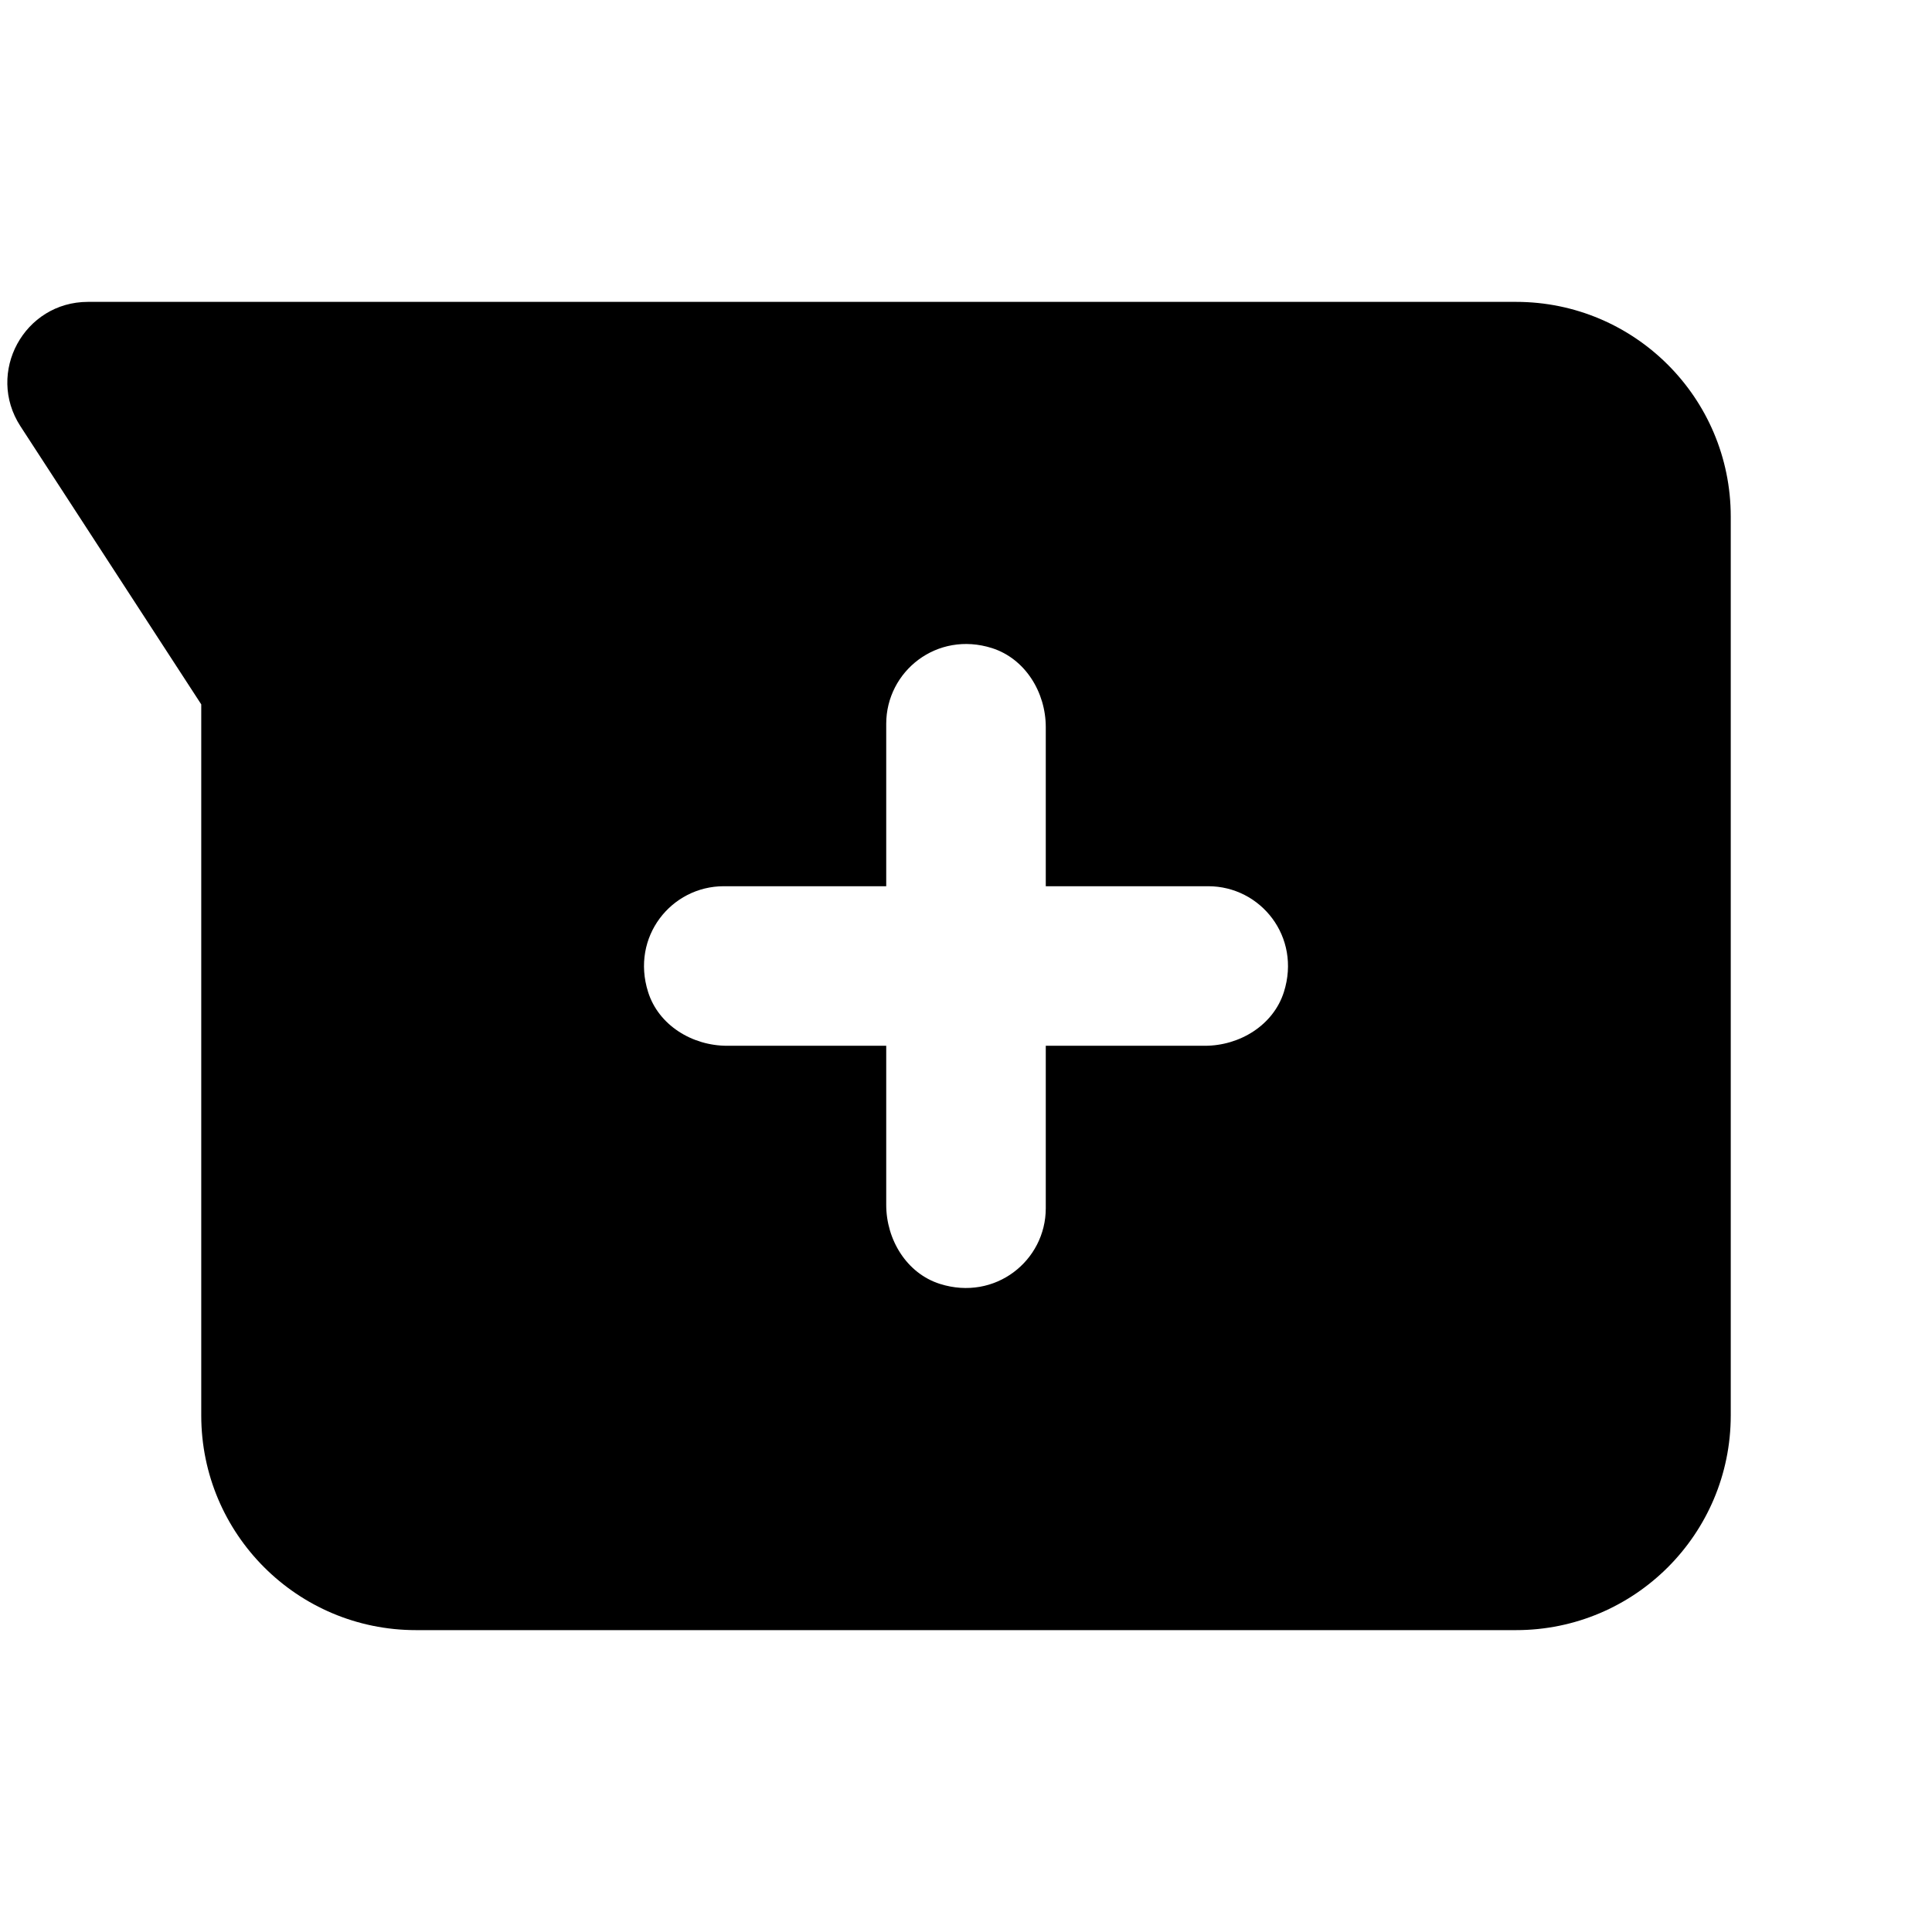
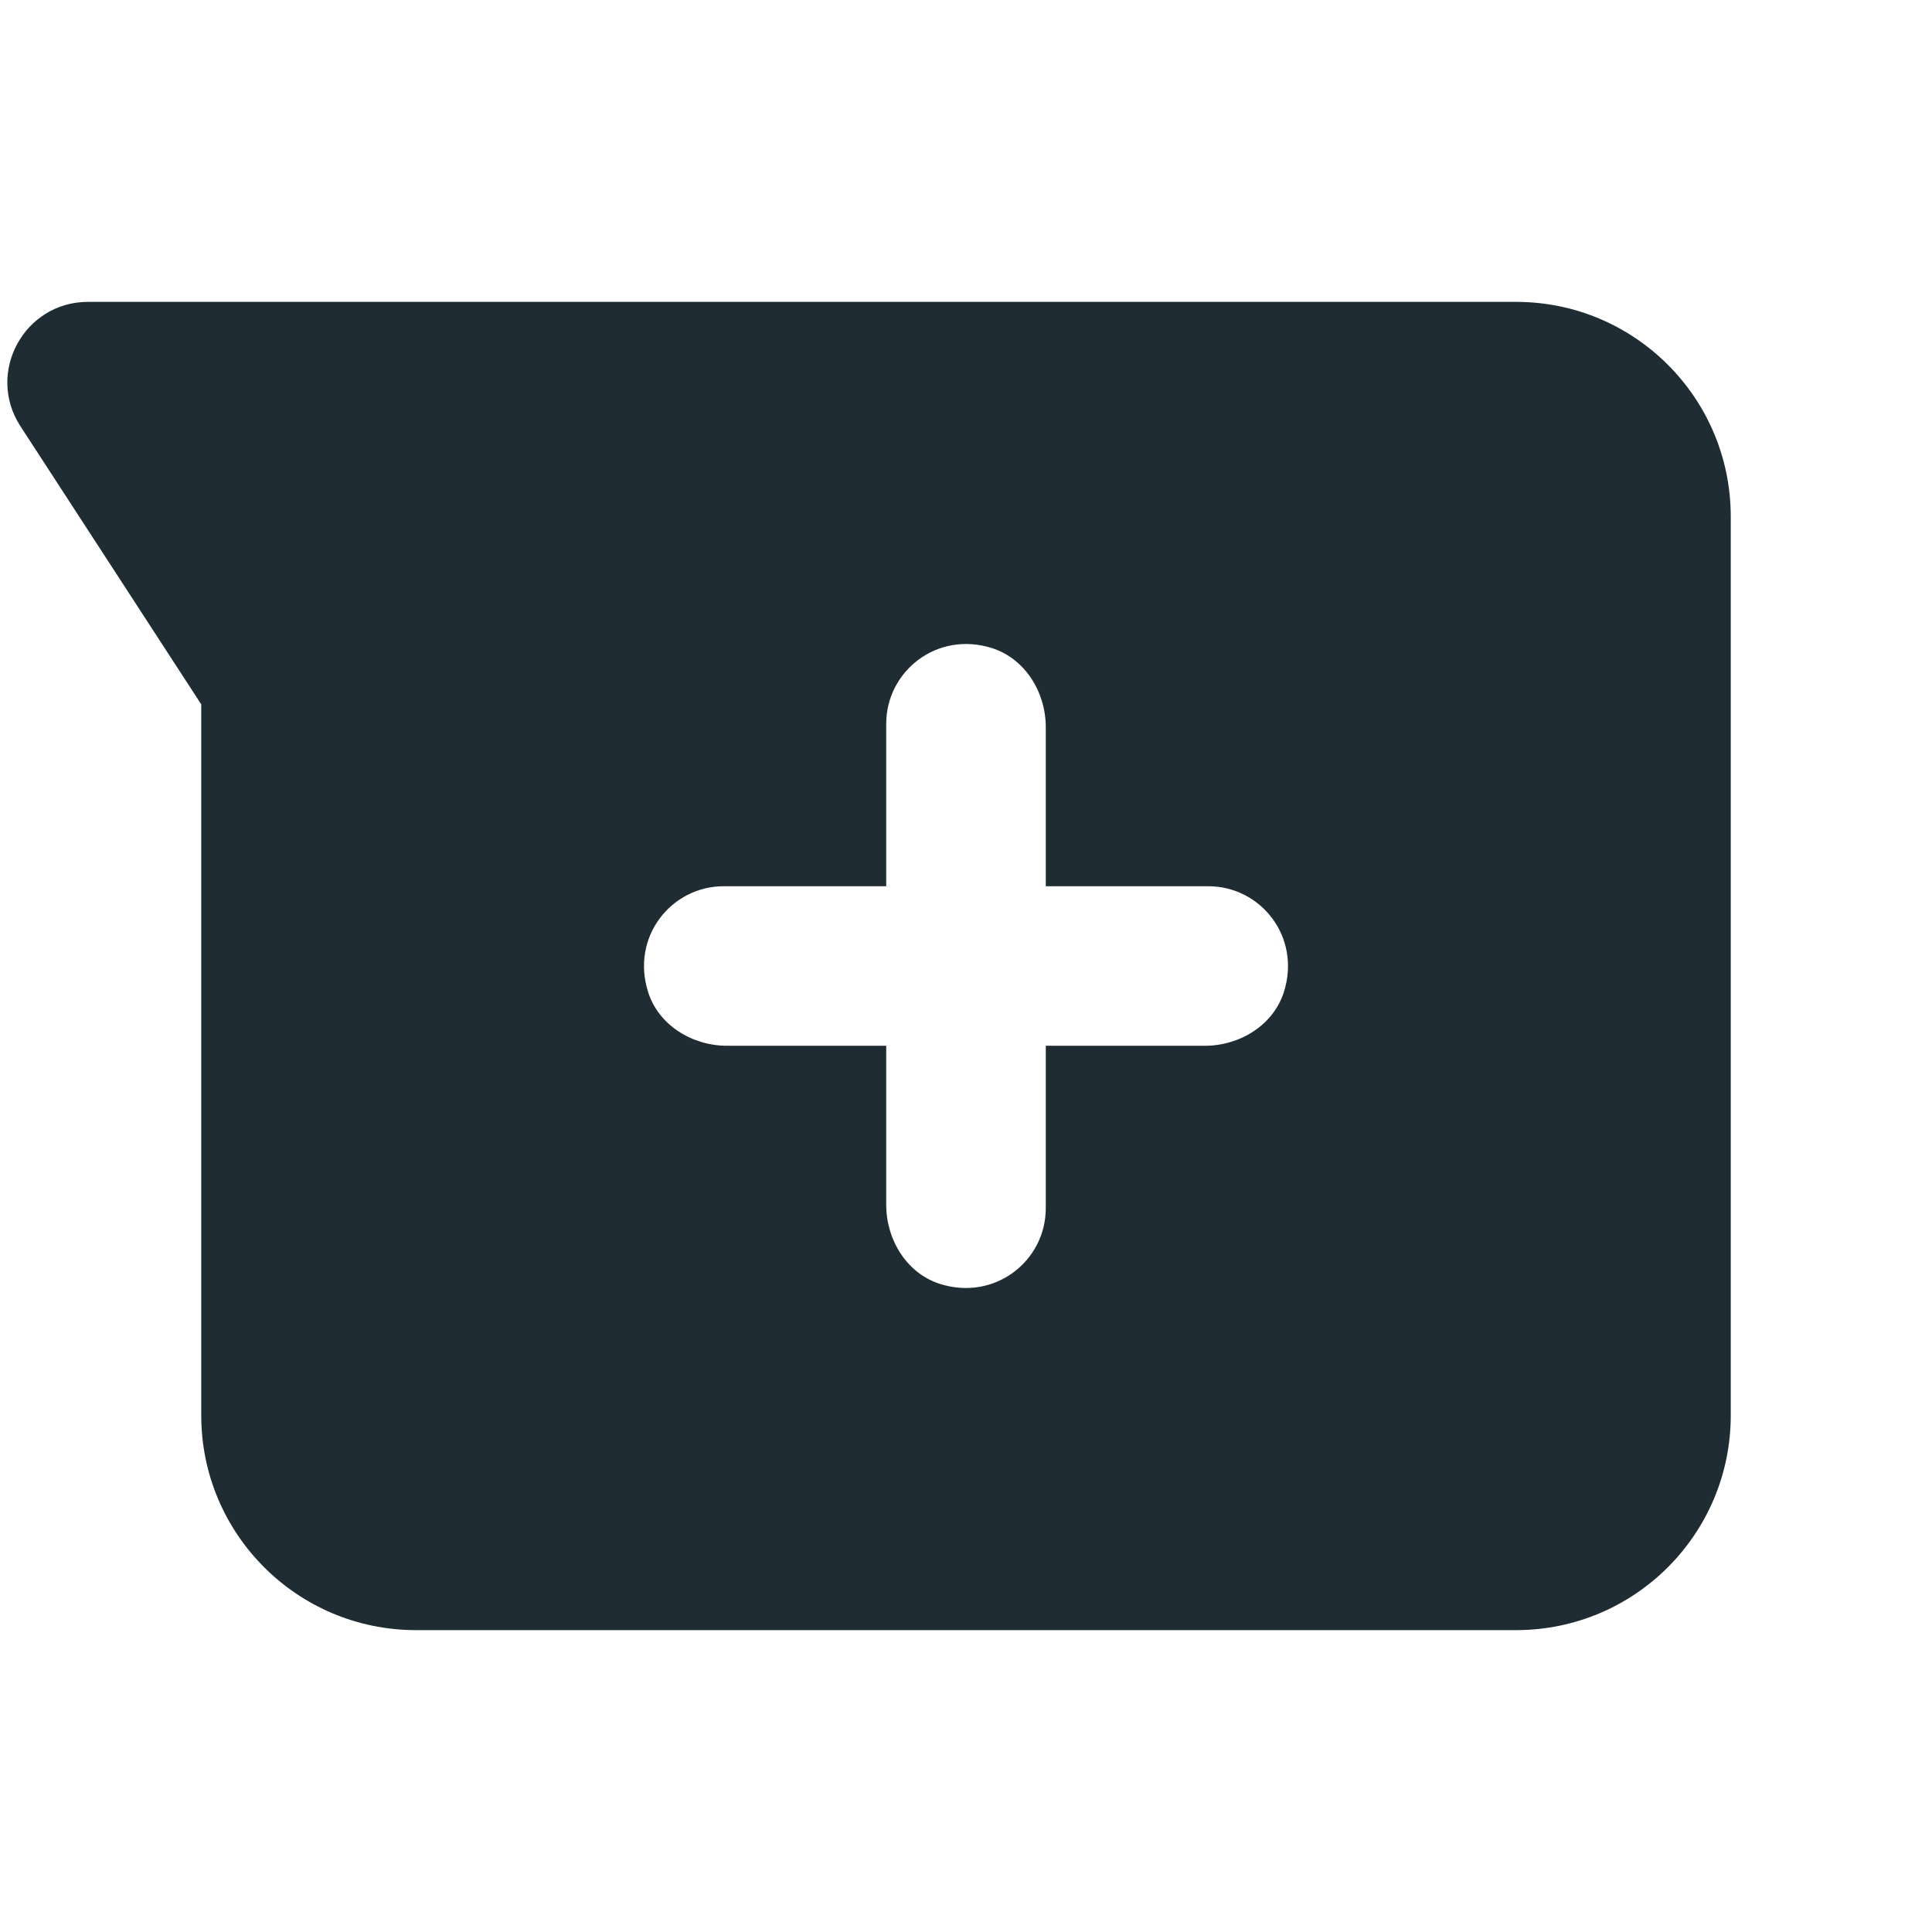
- <svg viewBox="0 0 24 24" height="24" width="24" preserveAspectRatio="xMidYMid meet" class="" fill="none">
-   <path fill-rule="evenodd" clip-rule="evenodd" d="M18.833 3.75C20.306 3.75 21.5 4.944 21.5 6.417V17.583C21.5 19.056 20.306 20.25 18.833 20.25H5.167C3.694 20.25 2.5 19.056 2.5 17.583V8.75L0.254 5.295C-0.178 4.63 0.299 3.75 1.093 3.75H18.833ZM9.033 12.991H11.009V14.967C11.009 15.4 11.263 15.818 11.676 15.949C12.361 16.166 12.991 15.661 12.991 15.009V12.991H14.967C15.4 12.991 15.818 12.736 15.949 12.323C16.166 11.638 15.661 11.009 15.009 11.009H12.991V9.033C12.991 8.6 12.736 8.183 12.323 8.051C11.639 7.834 11.009 8.339 11.009 8.991V11.009H8.991C8.339 11.009 7.834 11.638 8.051 12.323C8.181 12.736 8.599 12.991 9.033 12.991Z" fill="currentColor" />
+ <svg viewBox="0 0 24 24" height="24" width="24" preserveAspectRatio="xMidYMid meet" class="" fill="#202c33 ">
+   <path fill-rule="evenodd" clip-rule="evenodd" d="M18.833 3.75C20.306 3.75 21.5 4.944 21.5 6.417V17.583C21.5 19.056 20.306 20.25 18.833 20.25H5.167C3.694 20.25 2.5 19.056 2.5 17.583V8.75L0.254 5.295C-0.178 4.63 0.299 3.75 1.093 3.75H18.833ZM9.033 12.991H11.009V14.967C11.009 15.4 11.263 15.818 11.676 15.949C12.361 16.166 12.991 15.661 12.991 15.009V12.991H14.967C15.4 12.991 15.818 12.736 15.949 12.323C16.166 11.638 15.661 11.009 15.009 11.009H12.991V9.033C12.991 8.6 12.736 8.183 12.323 8.051C11.639 7.834 11.009 8.339 11.009 8.991V11.009H8.991C8.339 11.009 7.834 11.638 8.051 12.323C8.181 12.736 8.599 12.991 9.033 12.991Z" />
</svg>
